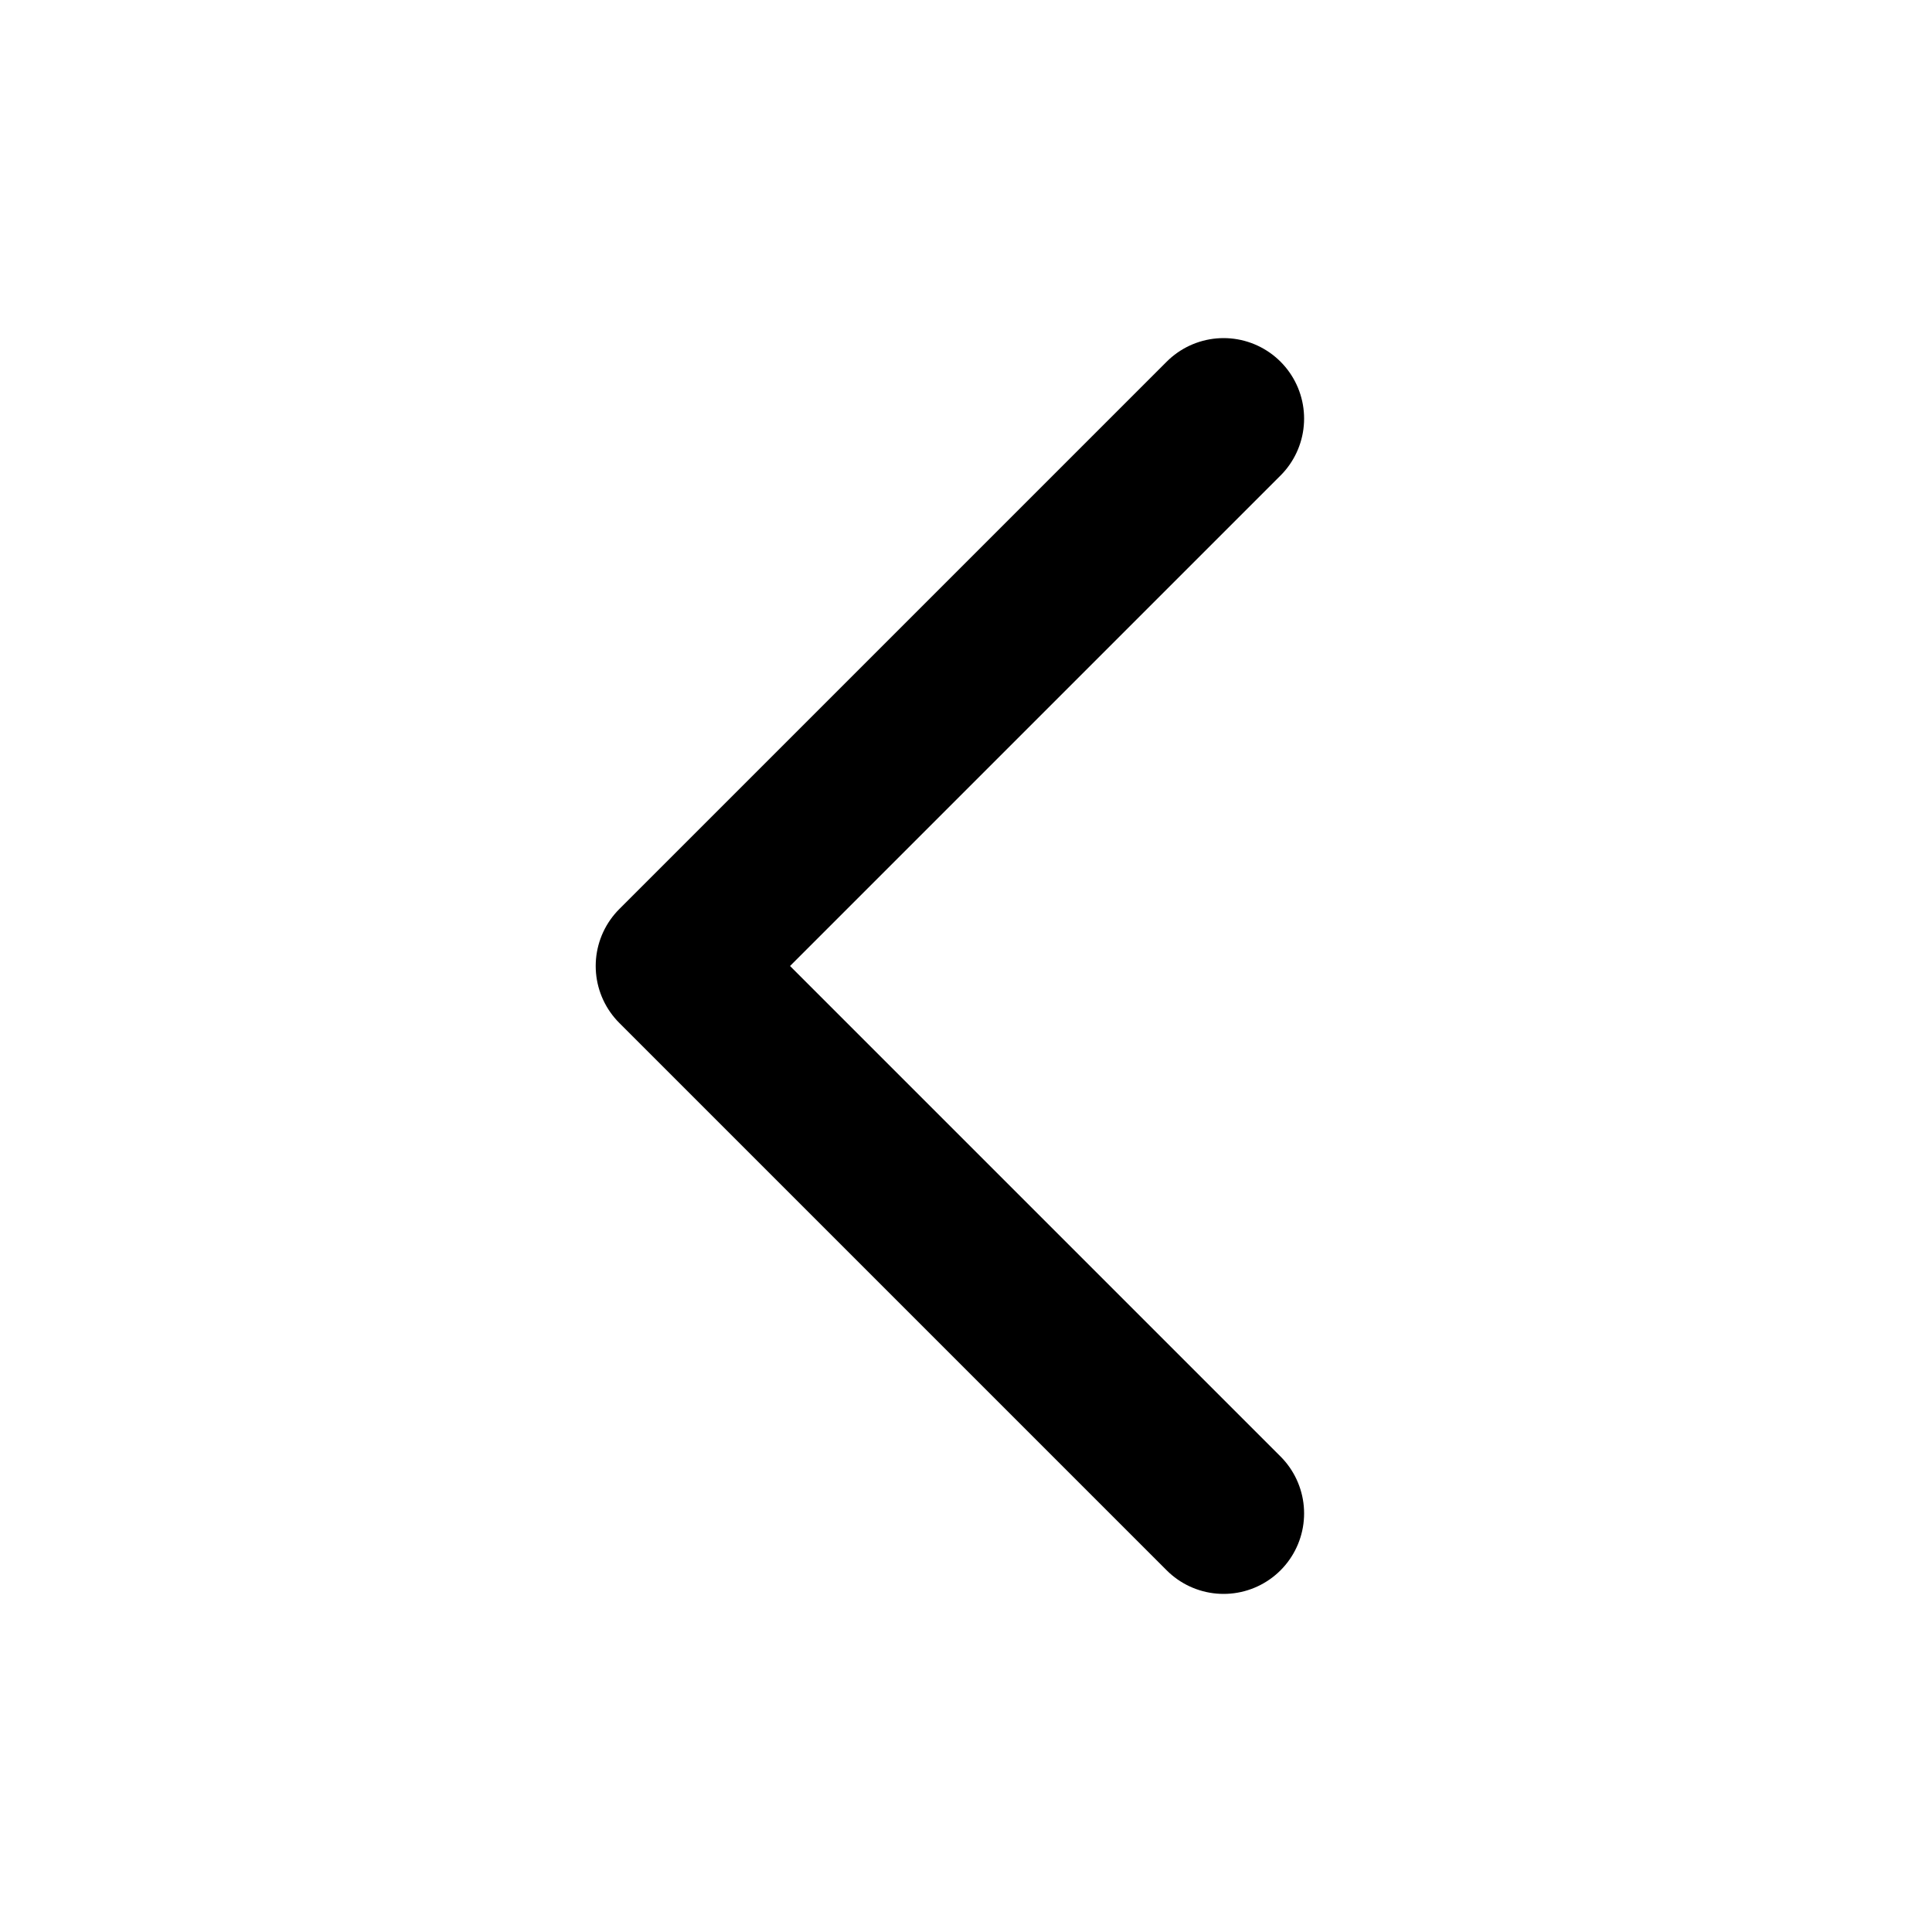
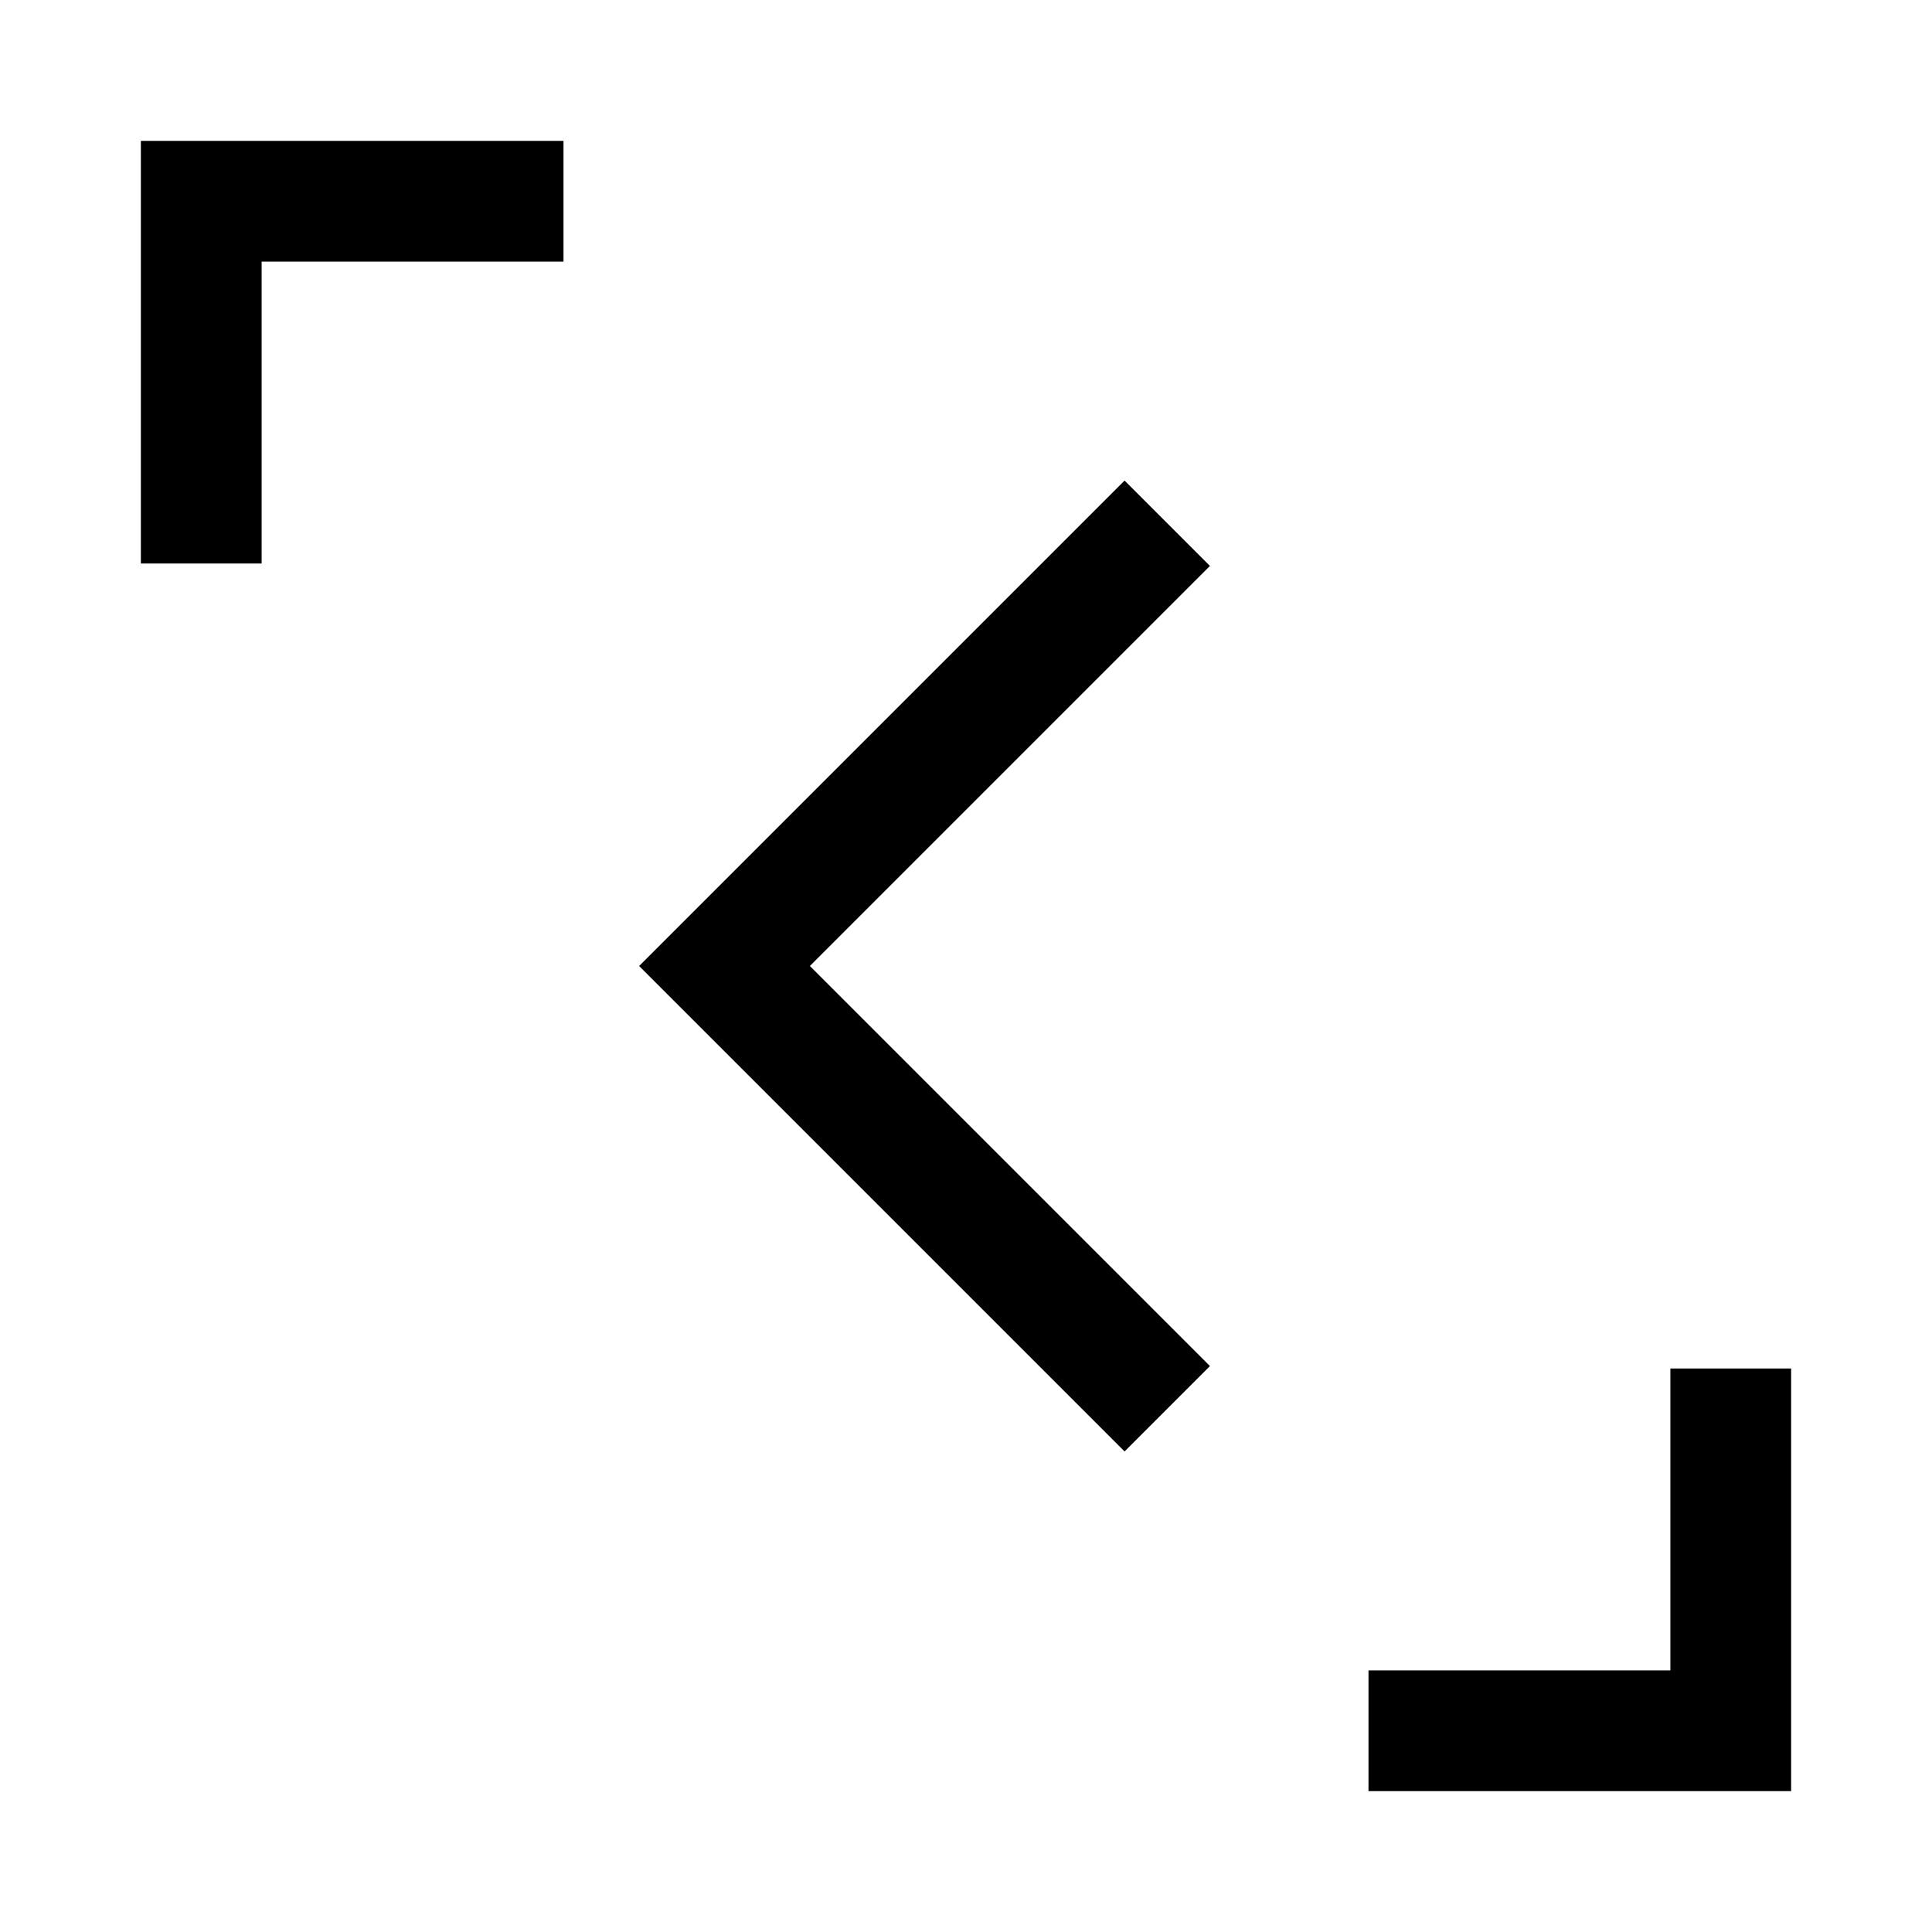
- <svg xmlns="http://www.w3.org/2000/svg" viewBox="0 0 24 24" fill="none" stroke="currentColor" stroke-width="2" stroke-linecap="round" stroke-linejoin="round">
-   <path d="M15.2 5.2 8.4 12 15.2 18.8" />
+ <svg xmlns="http://www.w3.org/2000/svg" viewBox="0 0 24 24" fill="none" stroke="currentColor" stroke-width="1.5" stroke-linecap="butt" stroke-linejoin="miter">
+   <path d="M14.5 6.5L9 12L14.5 17.5" />
+   <path d="M2.5 7V2.5H7" />
+   <path d="M21.5 17V21.5H17" />
</svg>
